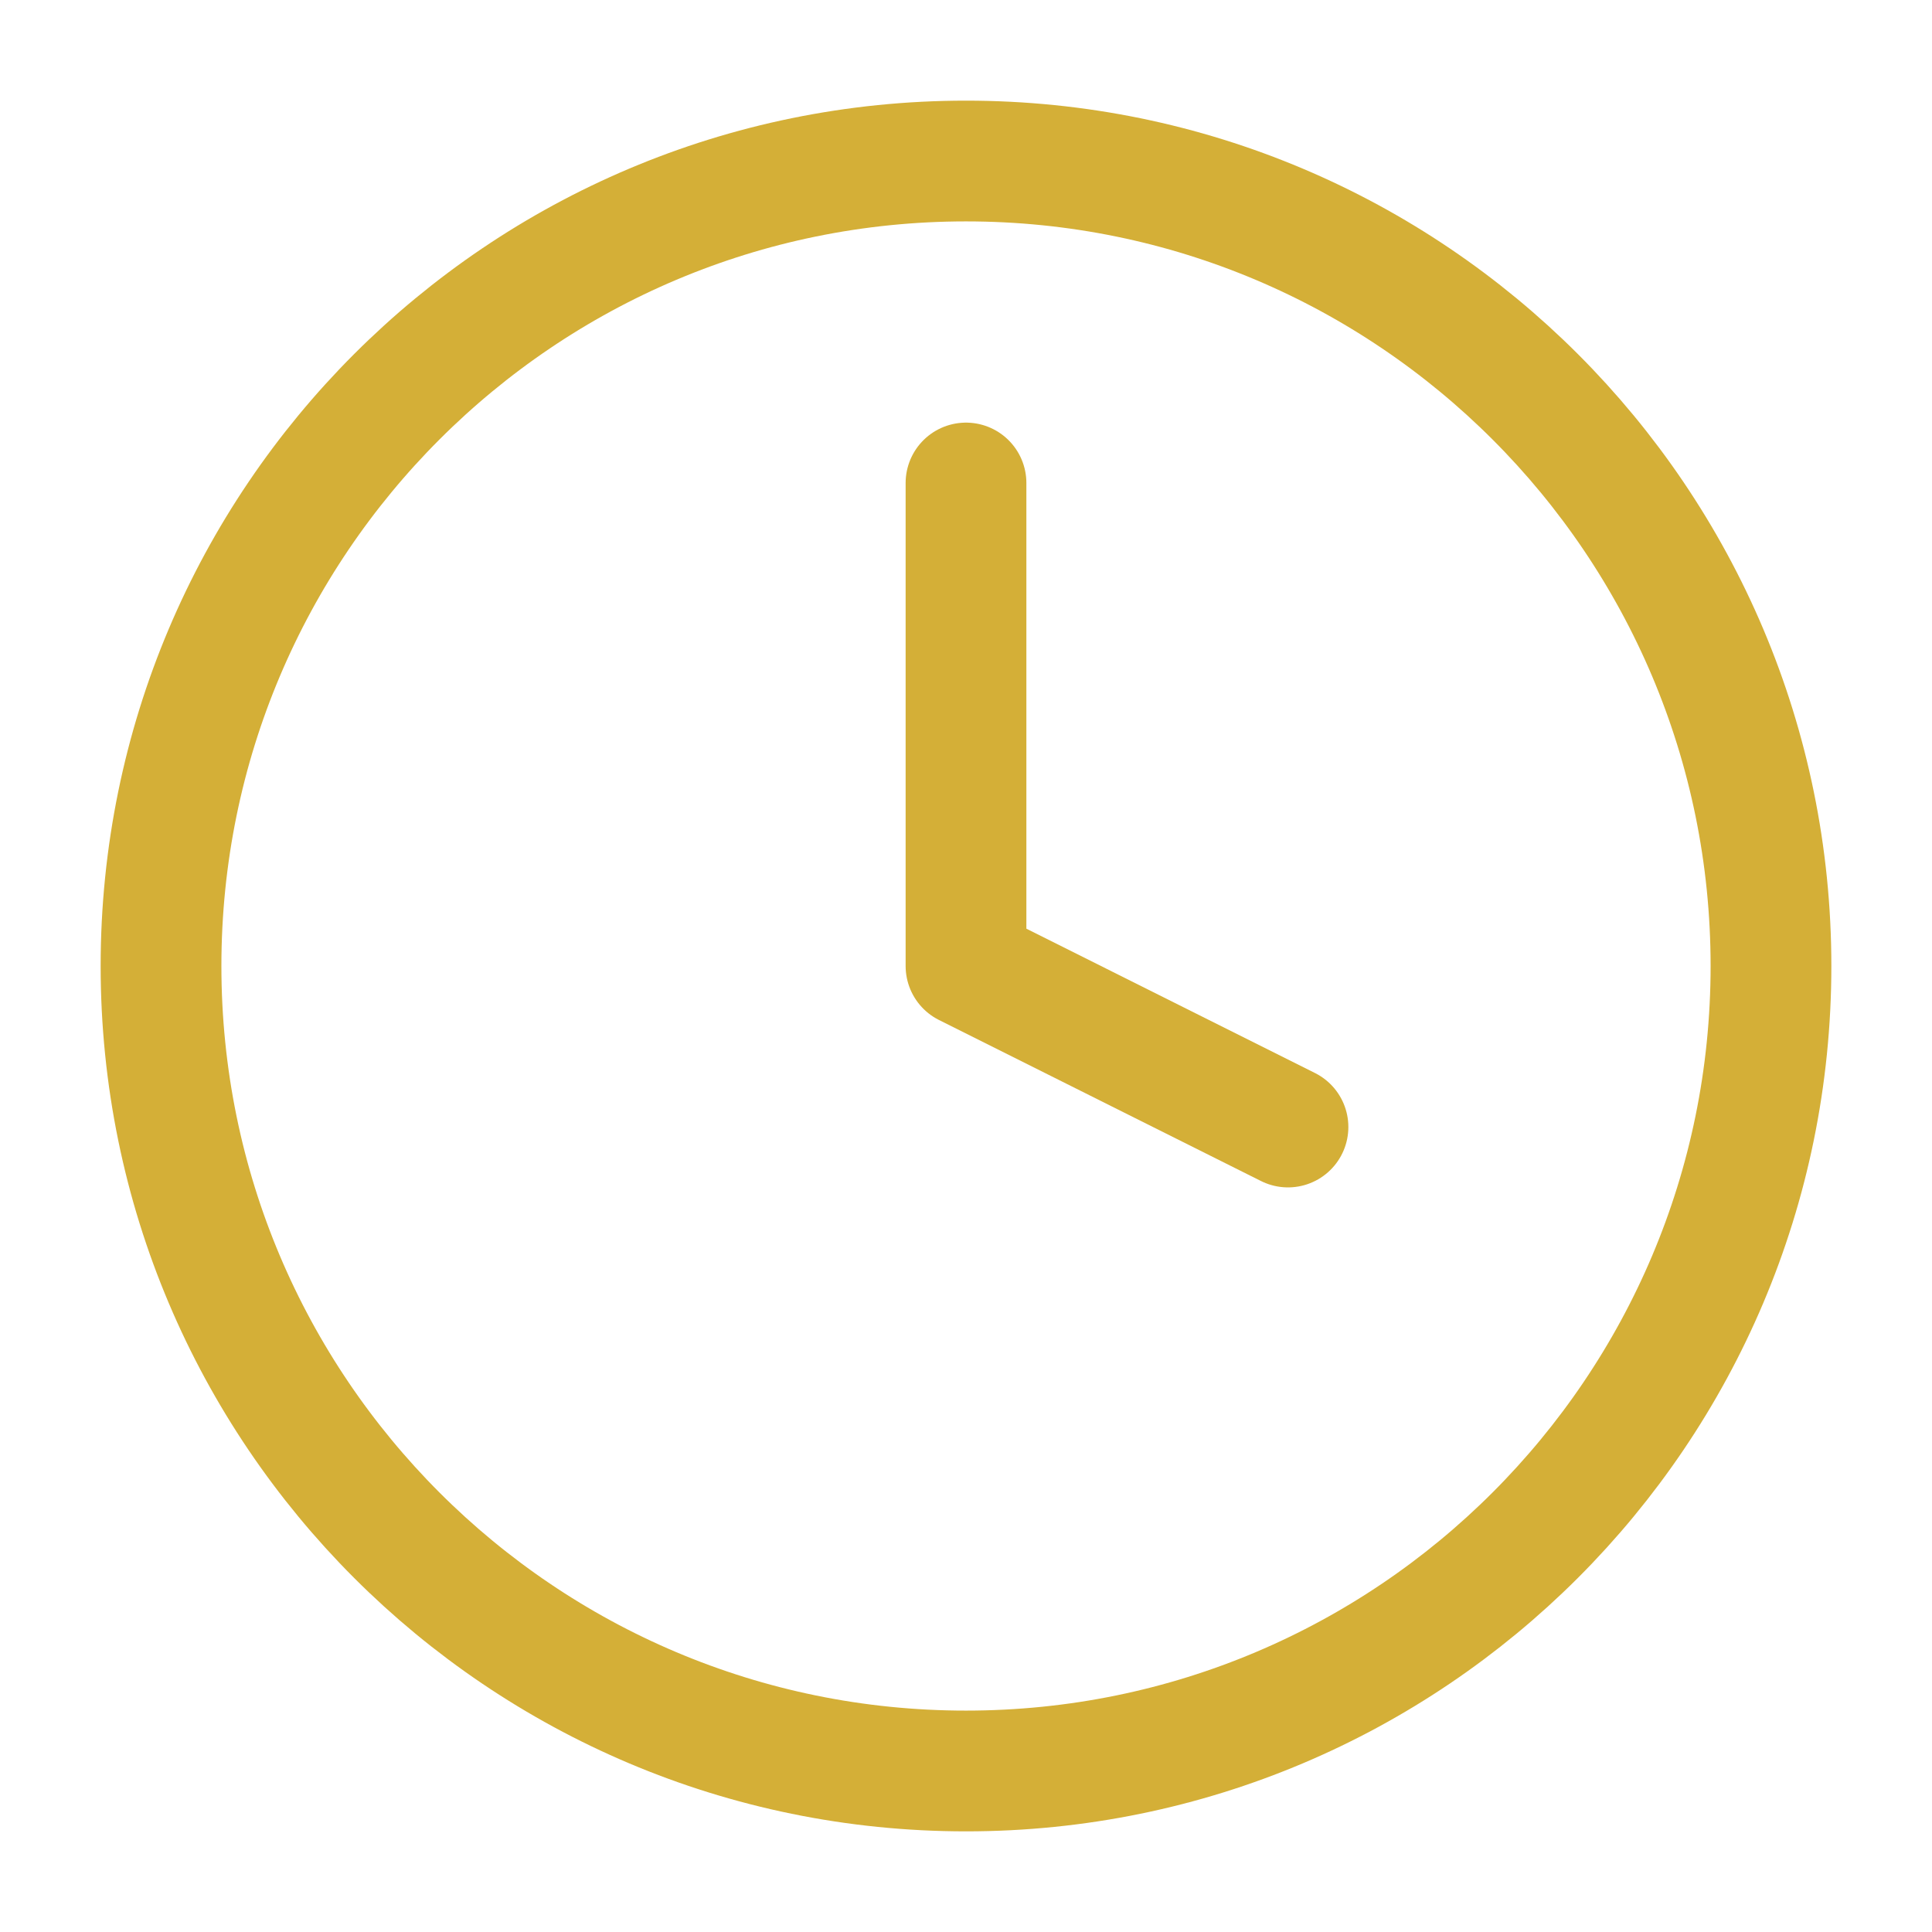
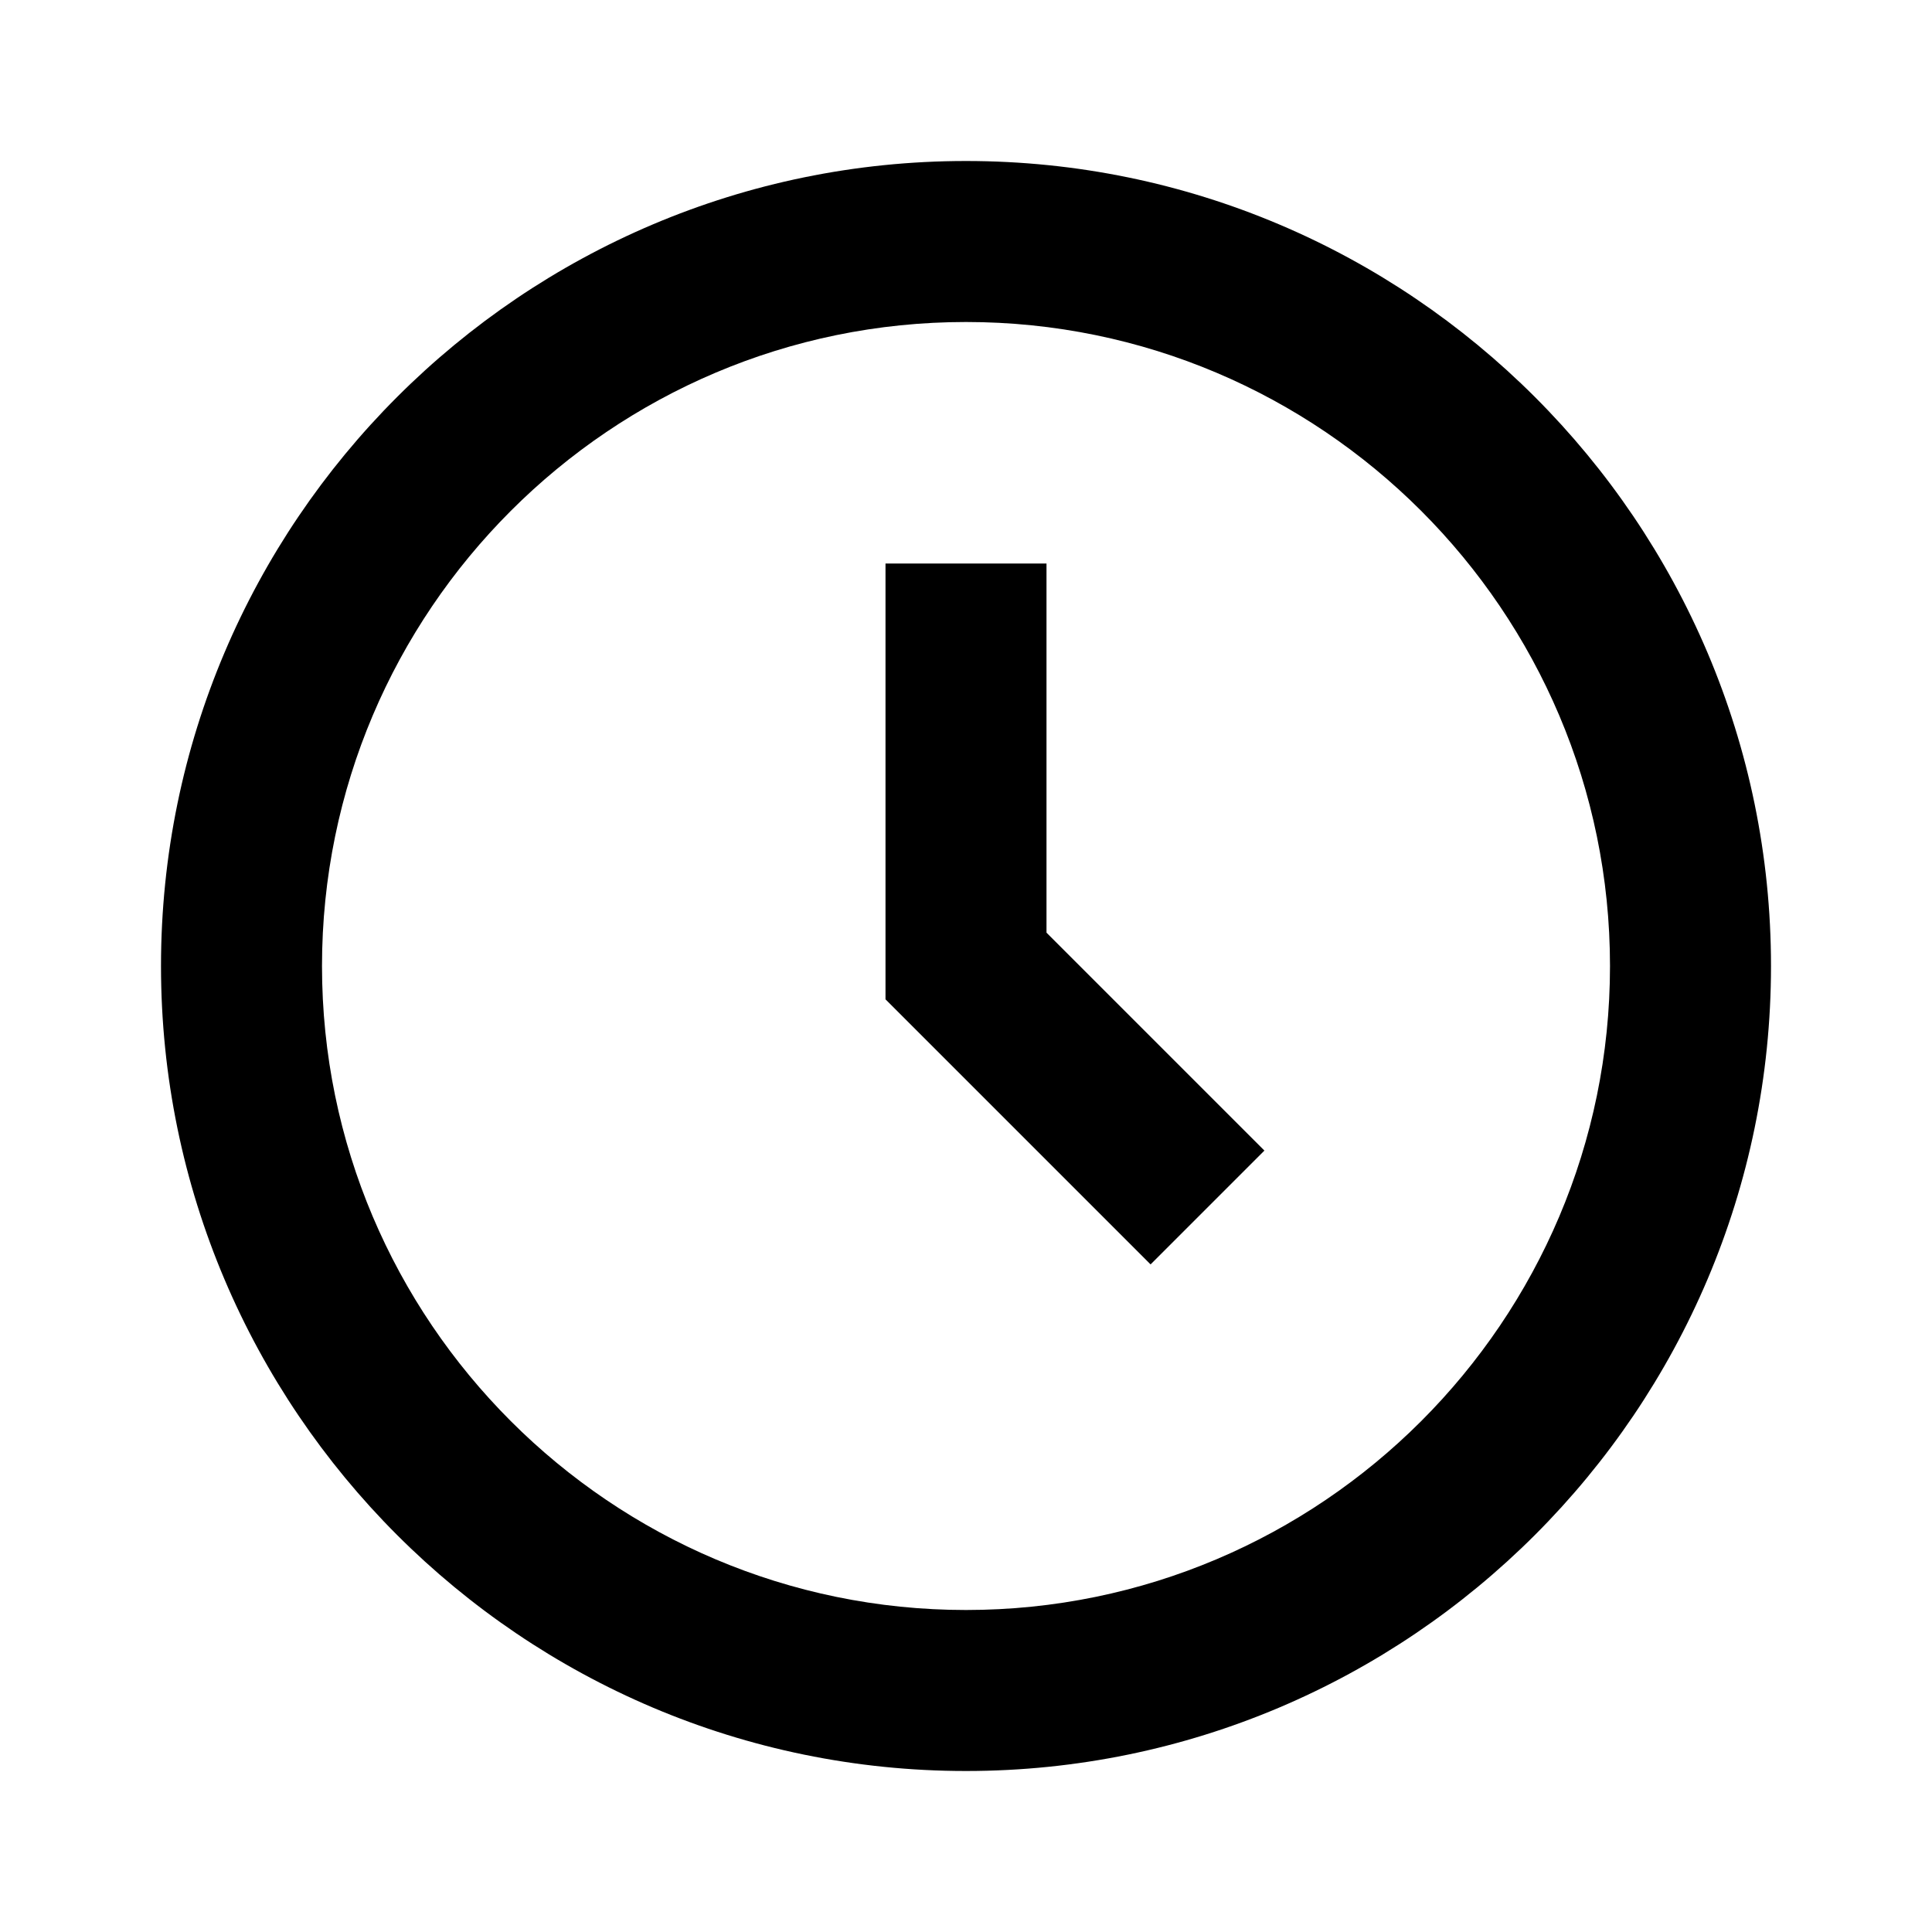
- <svg xmlns="http://www.w3.org/2000/svg" width="32" height="32" viewBox="0 0 32 32" fill="none">
-   <path d="M16 29.333C23.364 29.333 29.333 23.364 29.333 16C29.333 8.636 23.364 2.667 16 2.667C8.636 2.667 2.667 8.636 2.667 16C2.667 23.364 8.636 29.333 16 29.333Z" stroke="#D4AF37" stroke-width="2" stroke-linecap="round" stroke-linejoin="round" />
-   <path d="M16 8V16L21.333 18.667" stroke="#D4AF37" stroke-width="2" stroke-linecap="round" stroke-linejoin="round" />
+ <svg xmlns="http://www.w3.org/2000/svg" width="24" height="24" viewBox="0 0 24 24" style="fill: rgba(0, 0, 0, 1);transform: ;msFilter:;">
+   <path d="M12 2C6.486 2 2 6.486 2 12s4.486 10 10 10 10-4.486 10-10S17.514 2 12 2zm0 18c-4.411 0-8-3.589-8-8s3.589-8 8-8 8 3.589 8 8-3.589 8-8 8z" />
+   <path d="M13 7h-2v5.414l3.293 3.293 1.414-1.414L13 11.586z" />
</svg>
